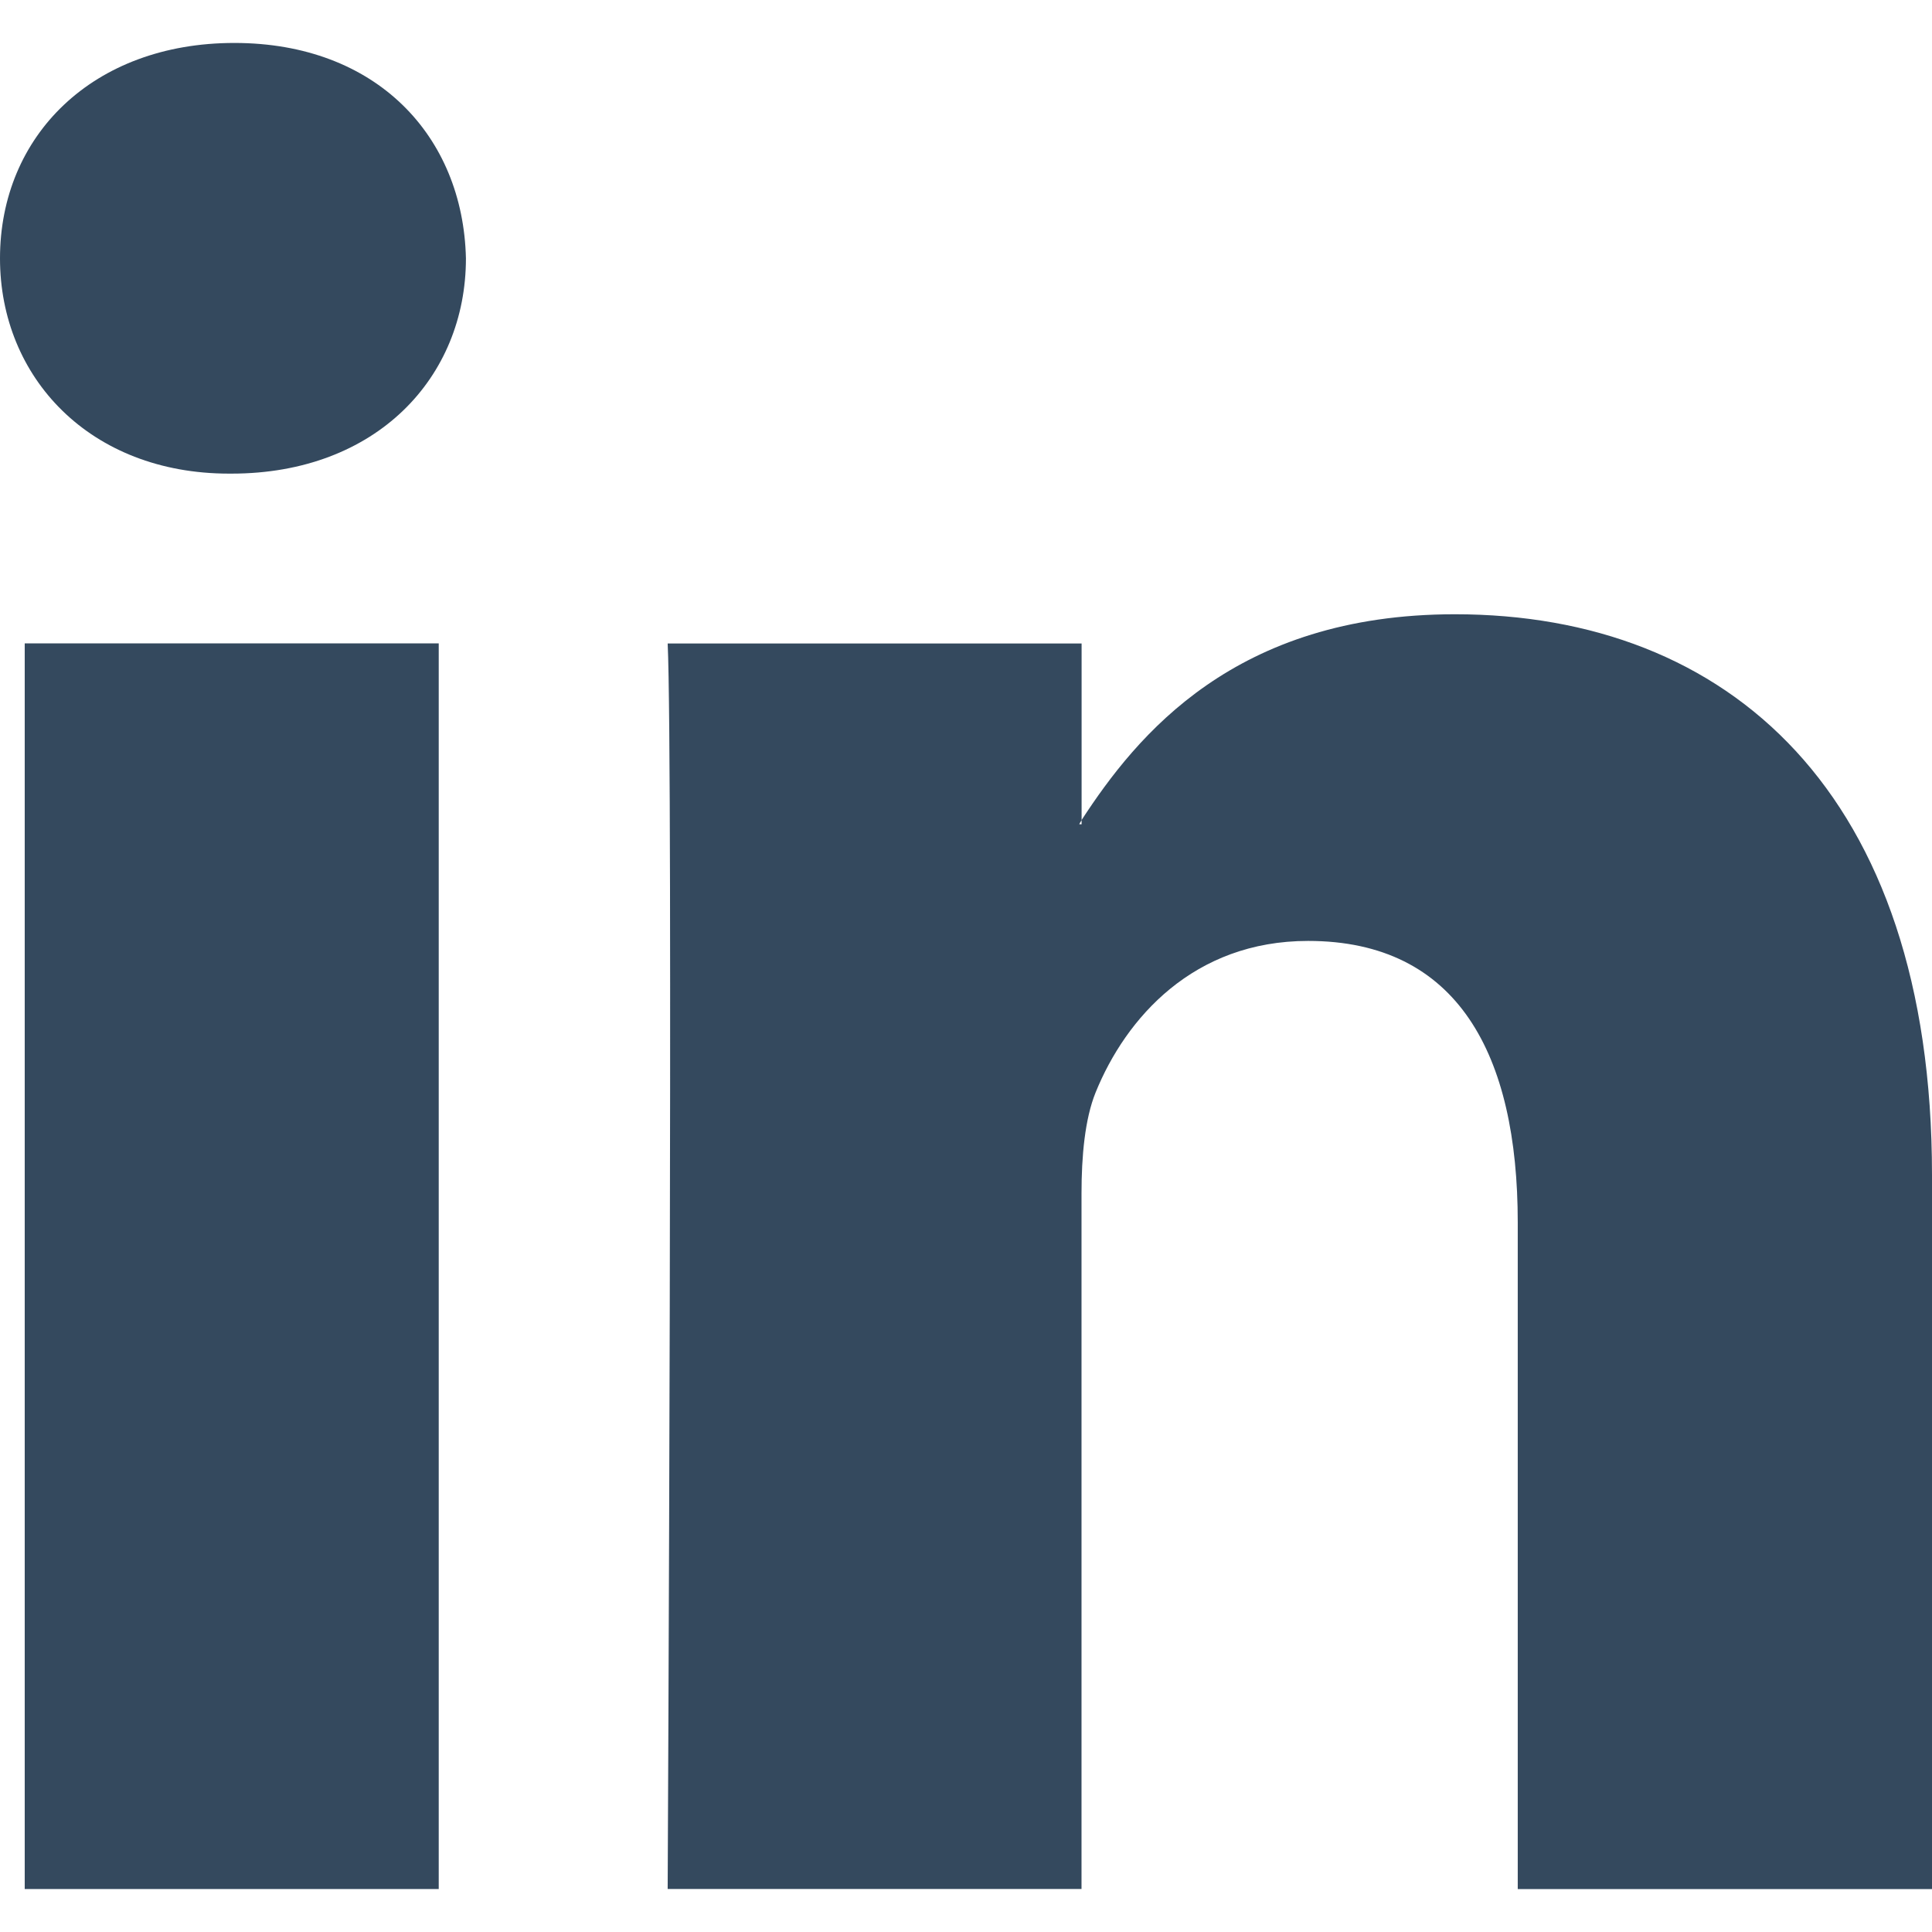
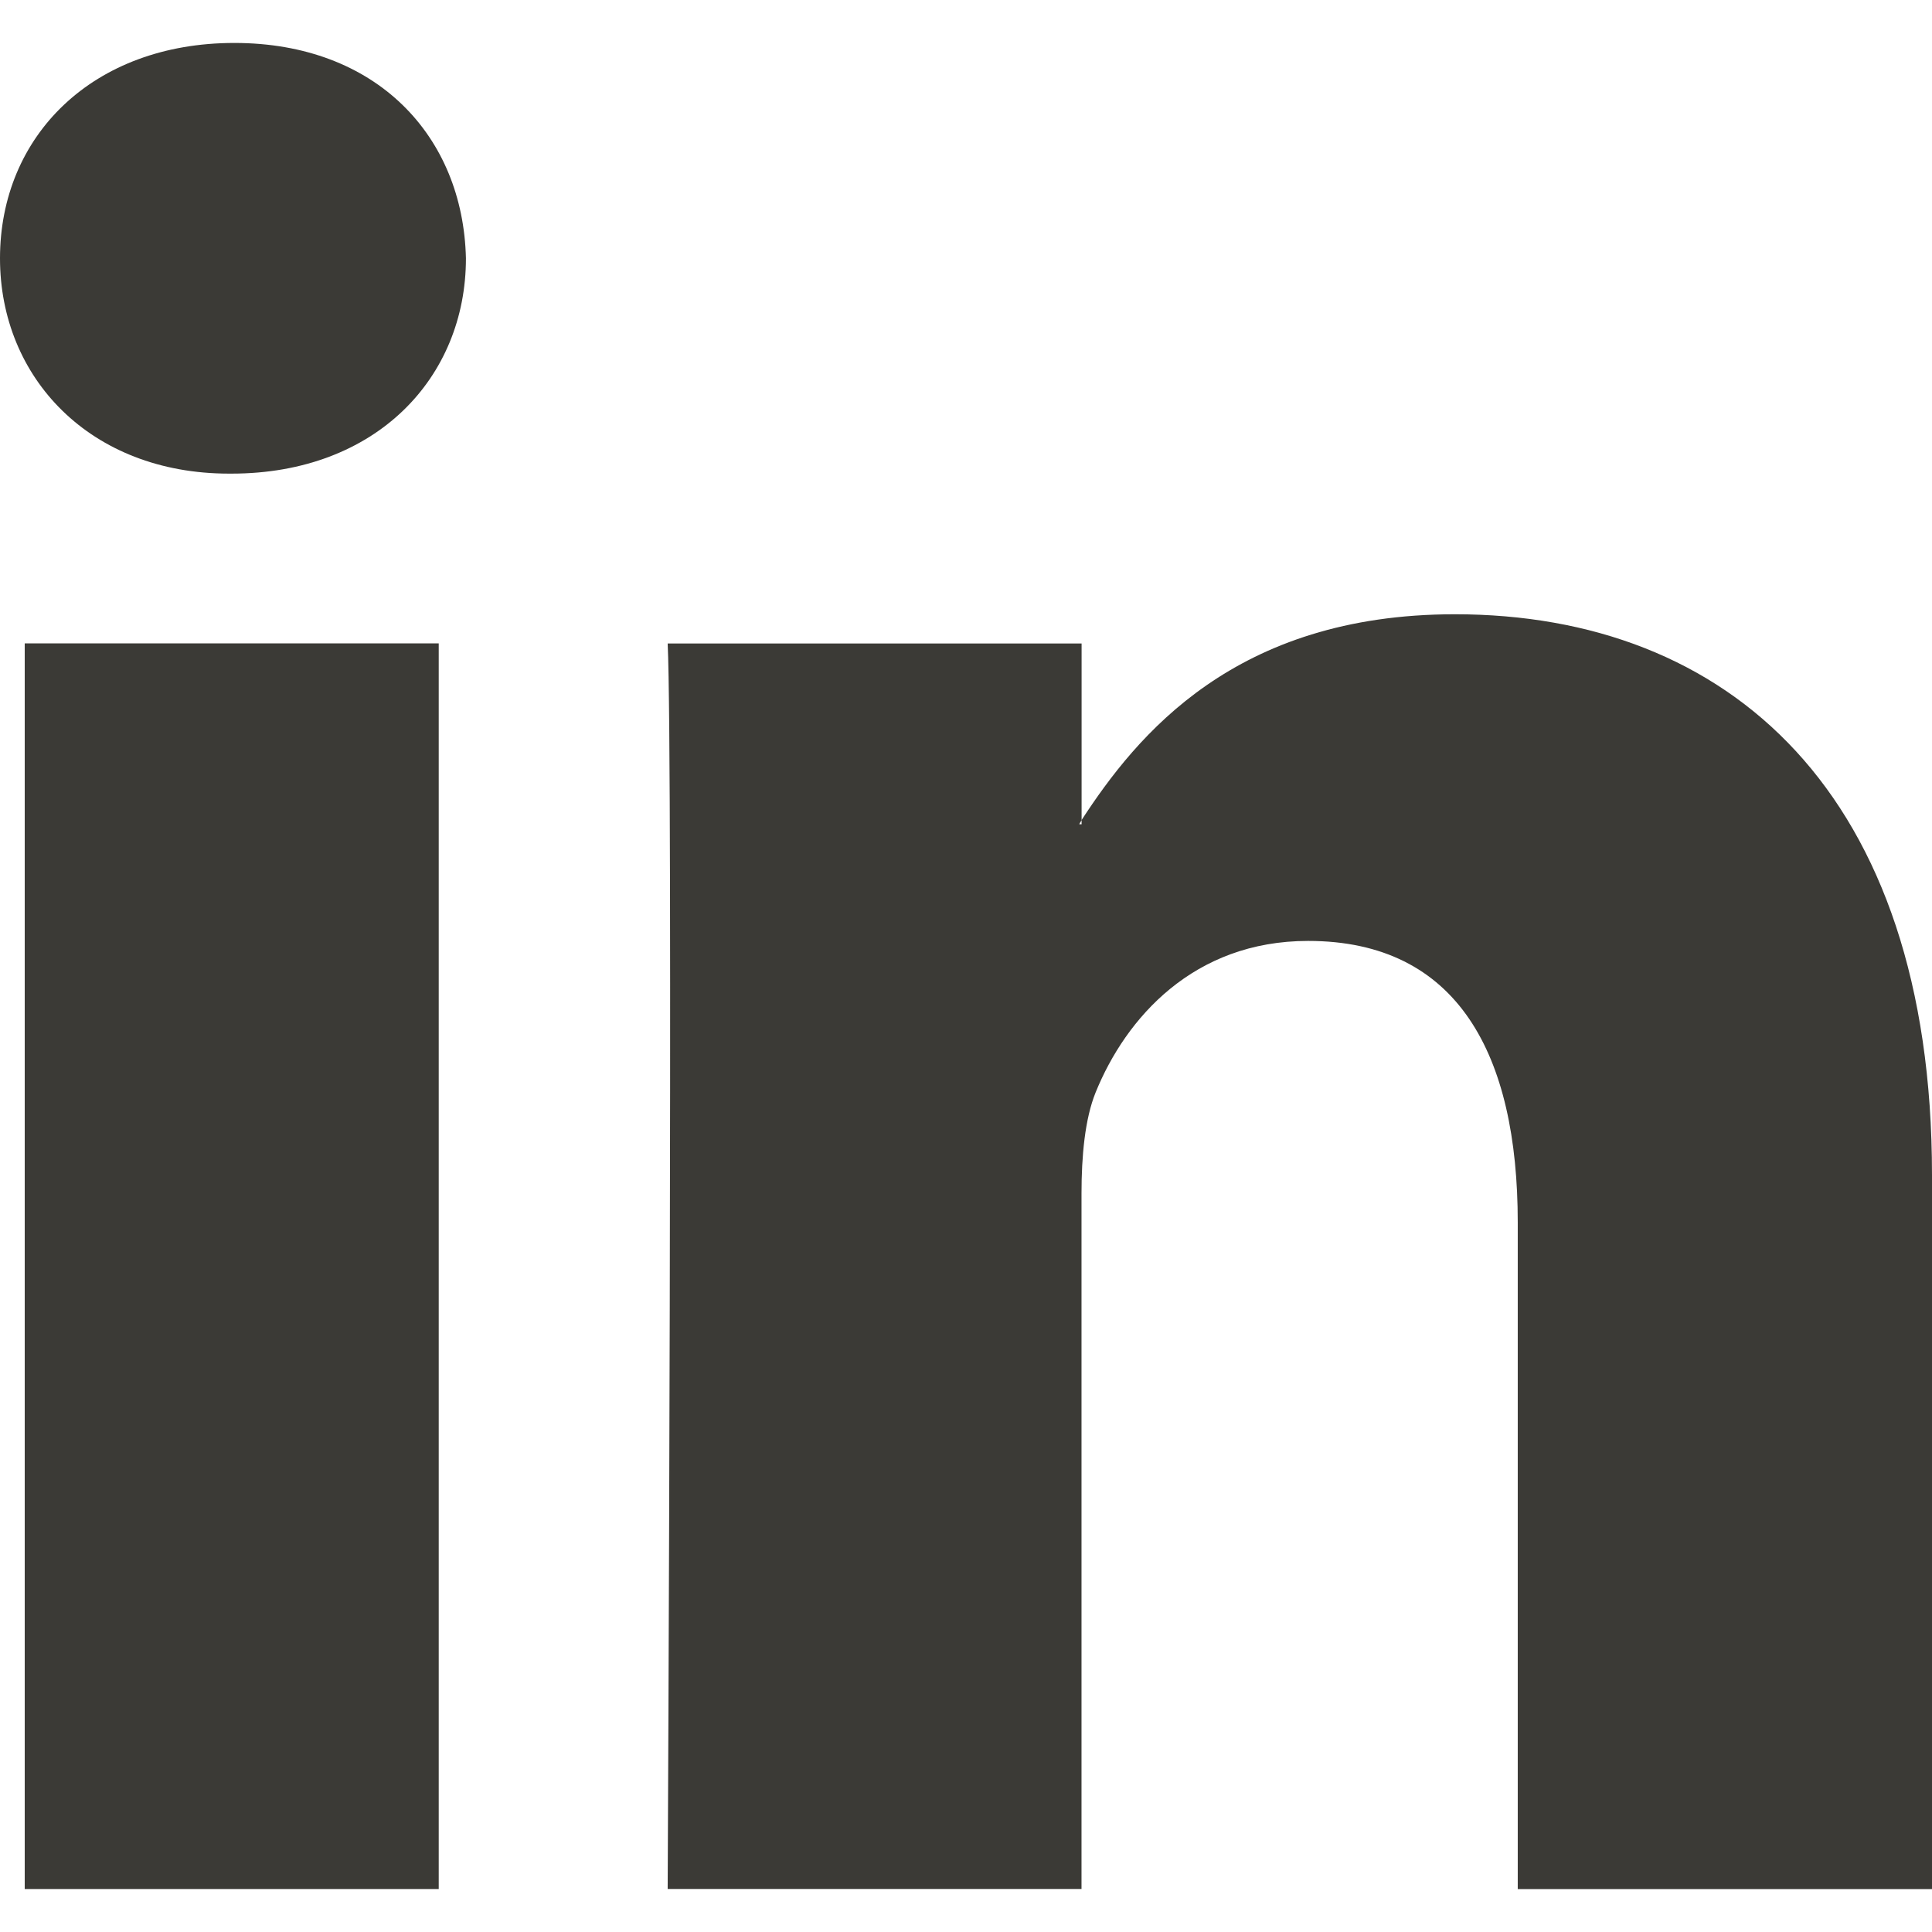
<svg xmlns="http://www.w3.org/2000/svg" version="1.1" id="Capa_1" x="0px" y="0px" width="200px" height="200px" viewBox="0 0 200 200" enable-background="new 0 0 200 200" xml:space="preserve">
  <g>
-     <path id="LinkedIn_3_" fill="#34495E" d="M200,121.629v73.926h-42.883v-69.009c0-17.351-6.184-29.142-21.701-29.142   c-11.866,0-18.866,7.984-21.991,15.667c-1.125,2.768-1.467,6.643-1.467,10.467v72.008H69.117c0,0,0.575-116.833,0-128.933h42.85   v18.275c-0.059,0.15-0.184,0.274-0.242,0.441h0.242v-0.441c5.725-8.783,15.867-21.3,38.642-21.3   C178.875,63.587,200,82.012,200,121.629z M24.258,4.446C9.6,4.446,0,14.062,0,26.746c0,12.342,9.317,22.283,23.708,22.283h0.259   c14.983,0,24.266-9.941,24.266-22.283C47.941,14.062,38.95,4.446,24.258,4.446z M2.559,195.554h42.858V66.604H2.559V195.554z" />
+     <path id="LinkedIn_3_" fill="#3b3a36" d="M200,121.629v73.926h-42.883v-69.009c0-17.351-6.184-29.142-21.701-29.142   c-11.866,0-18.866,7.984-21.991,15.667c-1.125,2.768-1.467,6.643-1.467,10.467v72.008H69.117c0,0,0.575-116.833,0-128.933h42.85   v18.275c-0.059,0.15-0.184,0.274-0.242,0.441h0.242v-0.441c5.725-8.783,15.867-21.3,38.642-21.3   C178.875,63.587,200,82.012,200,121.629z M24.258,4.446C9.6,4.446,0,14.062,0,26.746c0,12.342,9.317,22.283,23.708,22.283h0.259   c14.983,0,24.266-9.941,24.266-22.283C47.941,14.062,38.95,4.446,24.258,4.446z M2.559,195.554h42.858V66.604H2.559V195.554z" />
  </g>
</svg>
